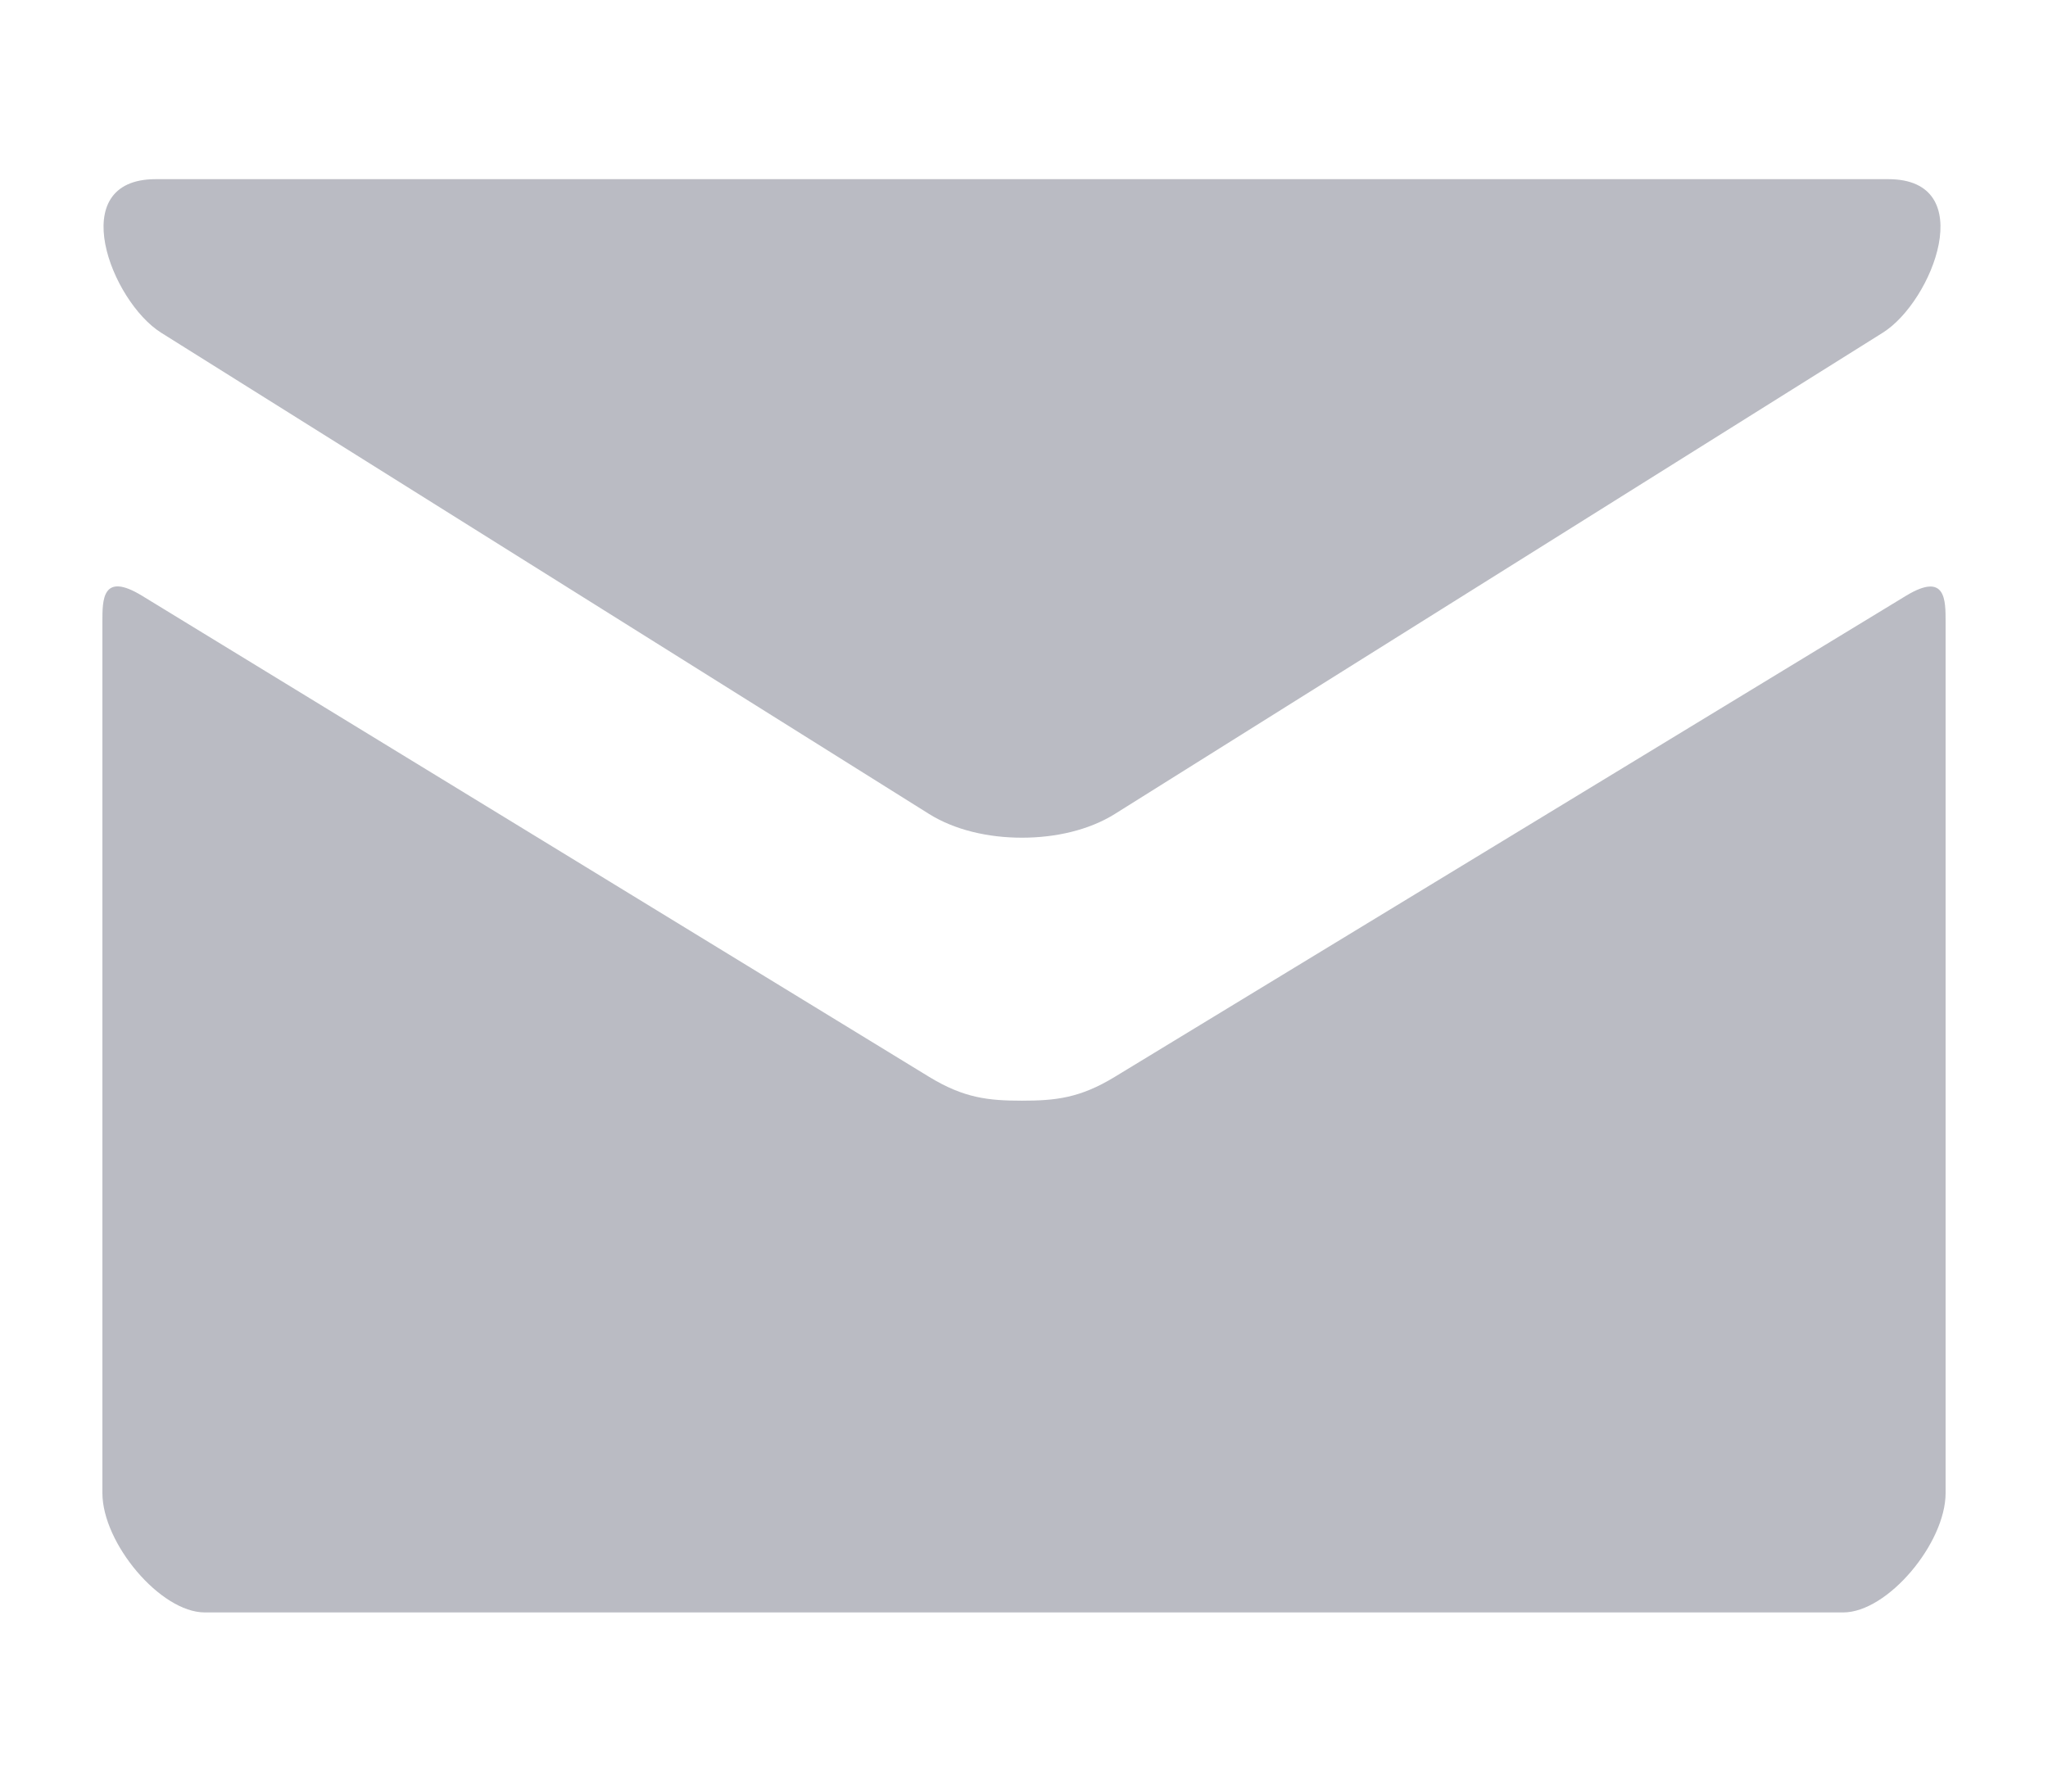
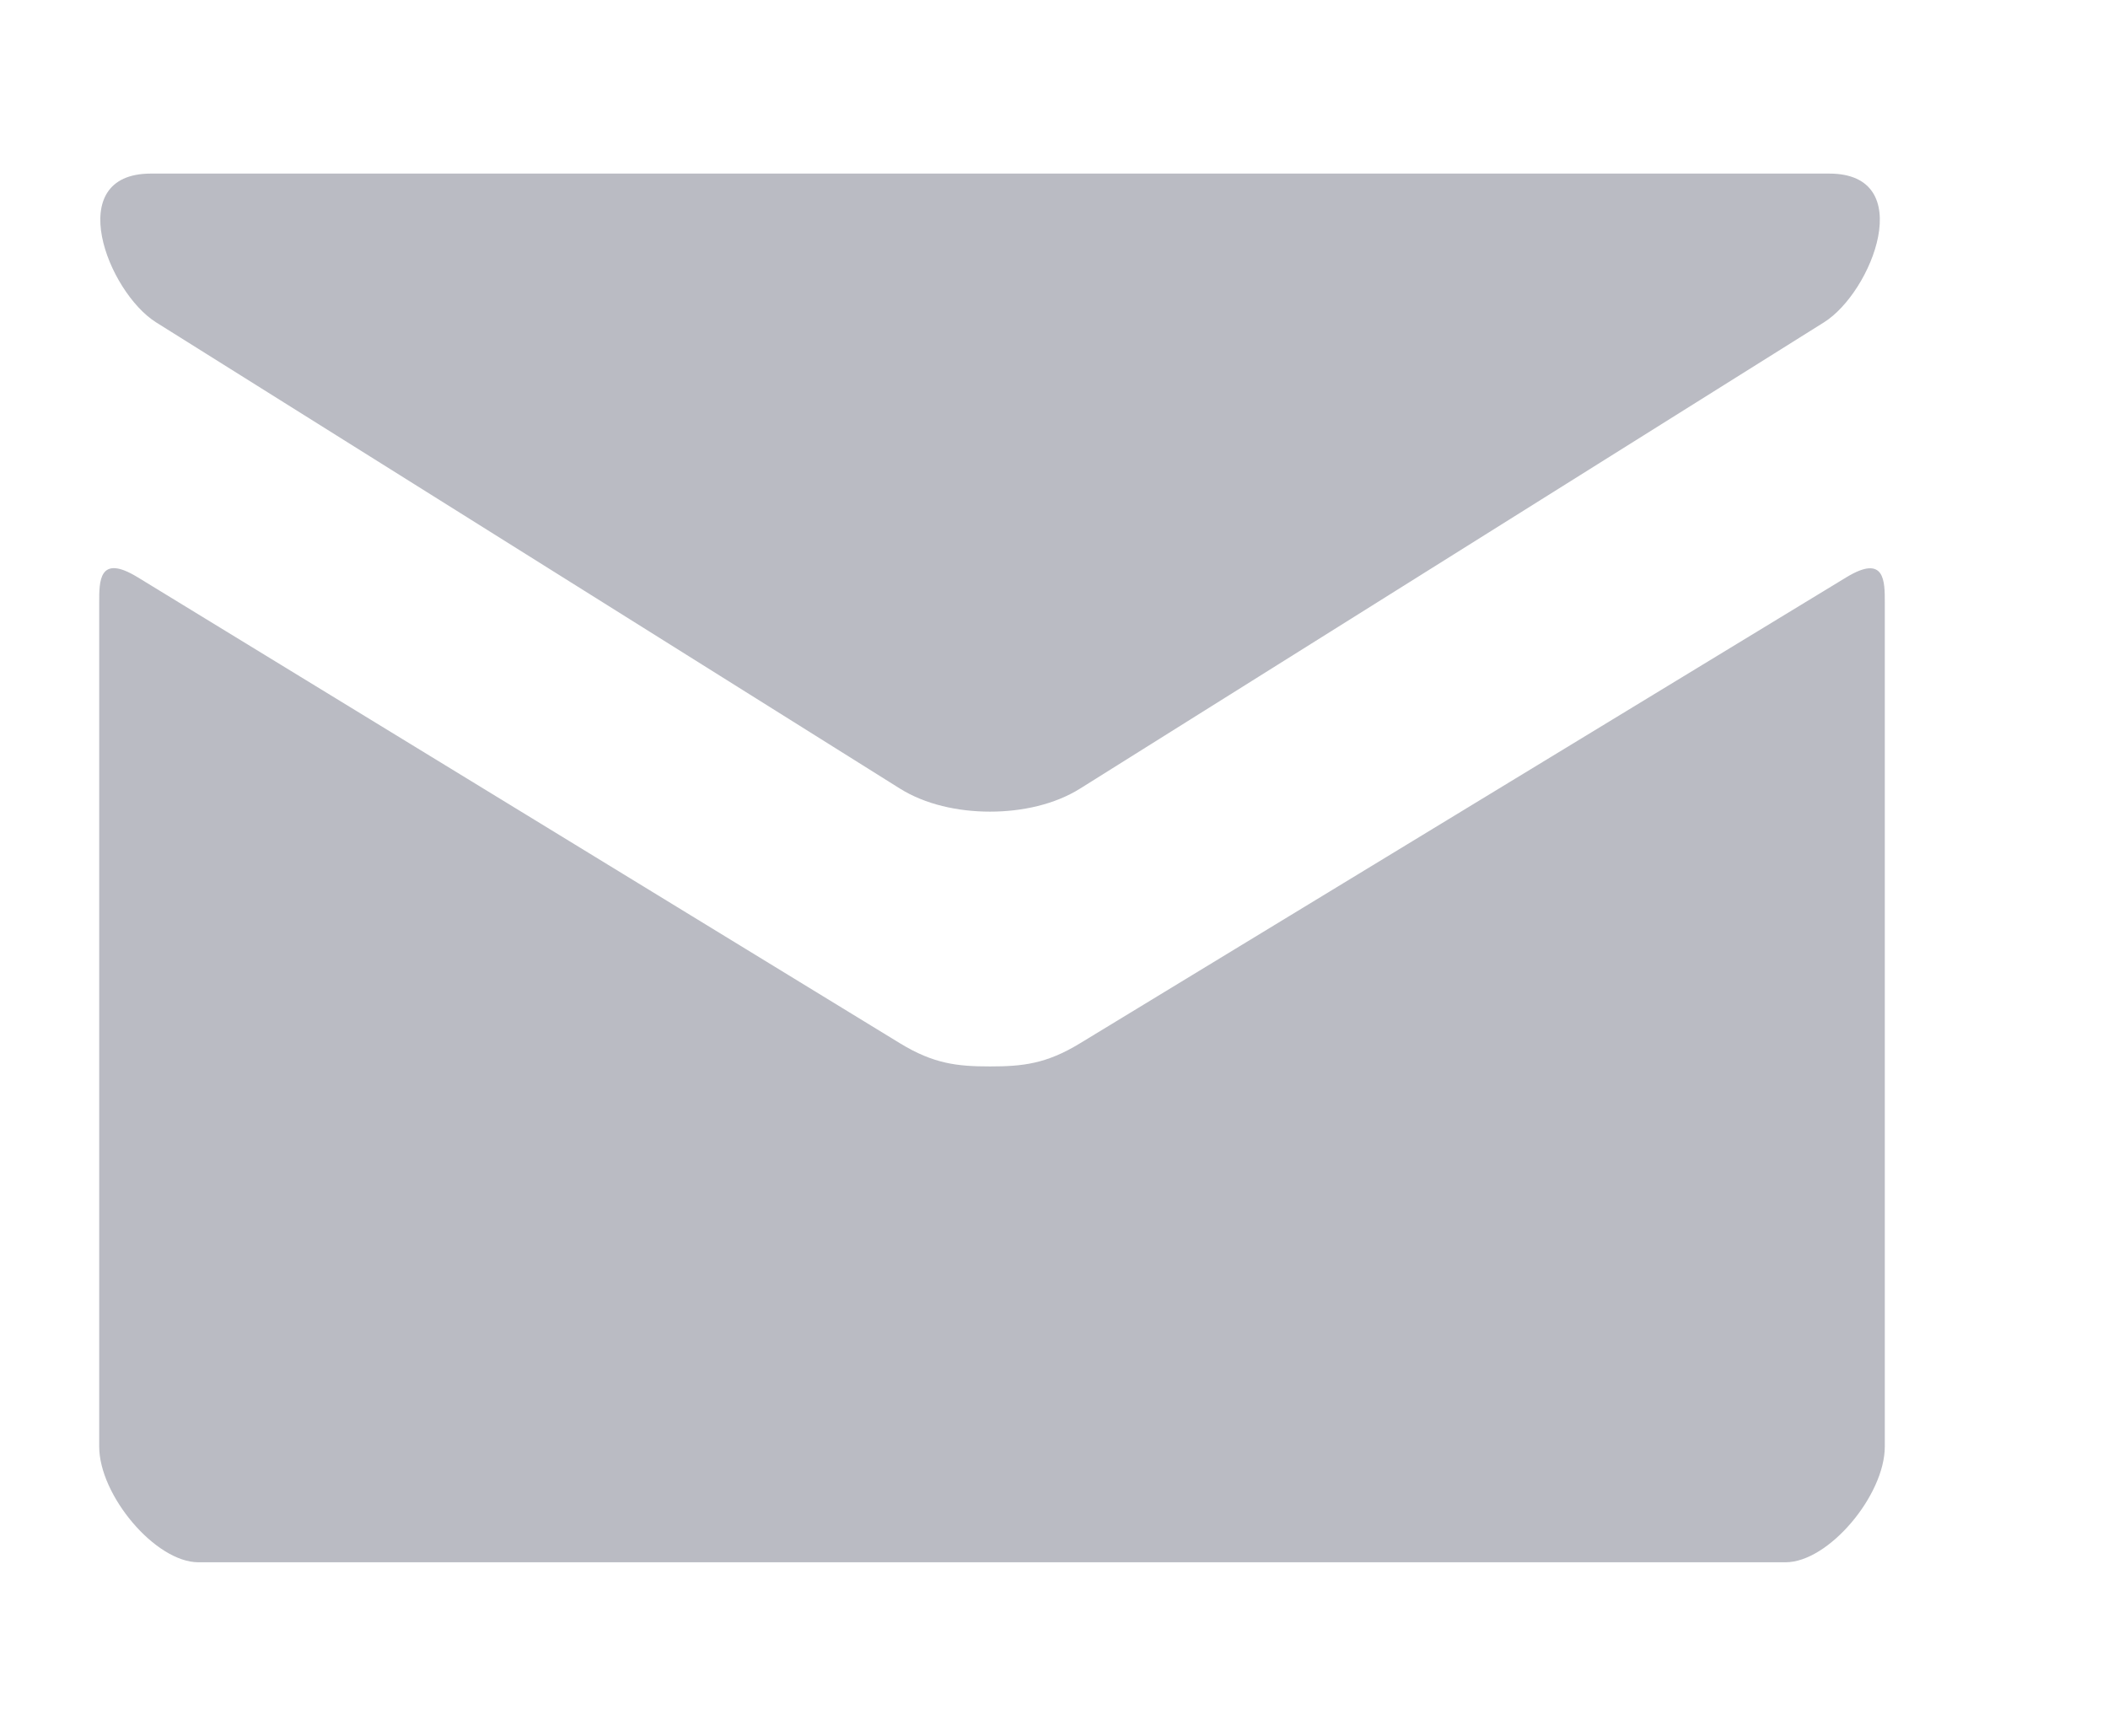
- <svg xmlns="http://www.w3.org/2000/svg" width="16" height="14" viewBox="0 0 16 14" fill="none">
+ <svg xmlns="http://www.w3.org/2000/svg" width="17" height="14" viewBox="0 0 17 14" fill="none">
  <g opacity="0.3">
    <path d="M1.259 2.6L7.259 6.361C7.461 6.487 7.722 6.546 7.984 6.546C8.246 6.546 8.507 6.487 8.709 6.361L14.709 2.6C15.1 2.355 15.47 1.4 14.752 1.4H1.217C0.499 1.4 0.869 2.355 1.259 2.6ZM14.89 4.656L8.709 8.415C8.437 8.581 8.246 8.601 7.984 8.601C7.722 8.601 7.531 8.581 7.259 8.415C6.987 8.249 1.553 4.925 1.109 4.655C0.797 4.465 0.8 4.688 0.8 4.86V11.667C0.8 12.059 1.253 12.6 1.6 12.6H14.4C14.747 12.6 15.2 12.059 15.2 11.667V4.861C15.2 4.689 15.203 4.466 14.89 4.656Z" fill="#161C35" />
  </g>
</svg>
